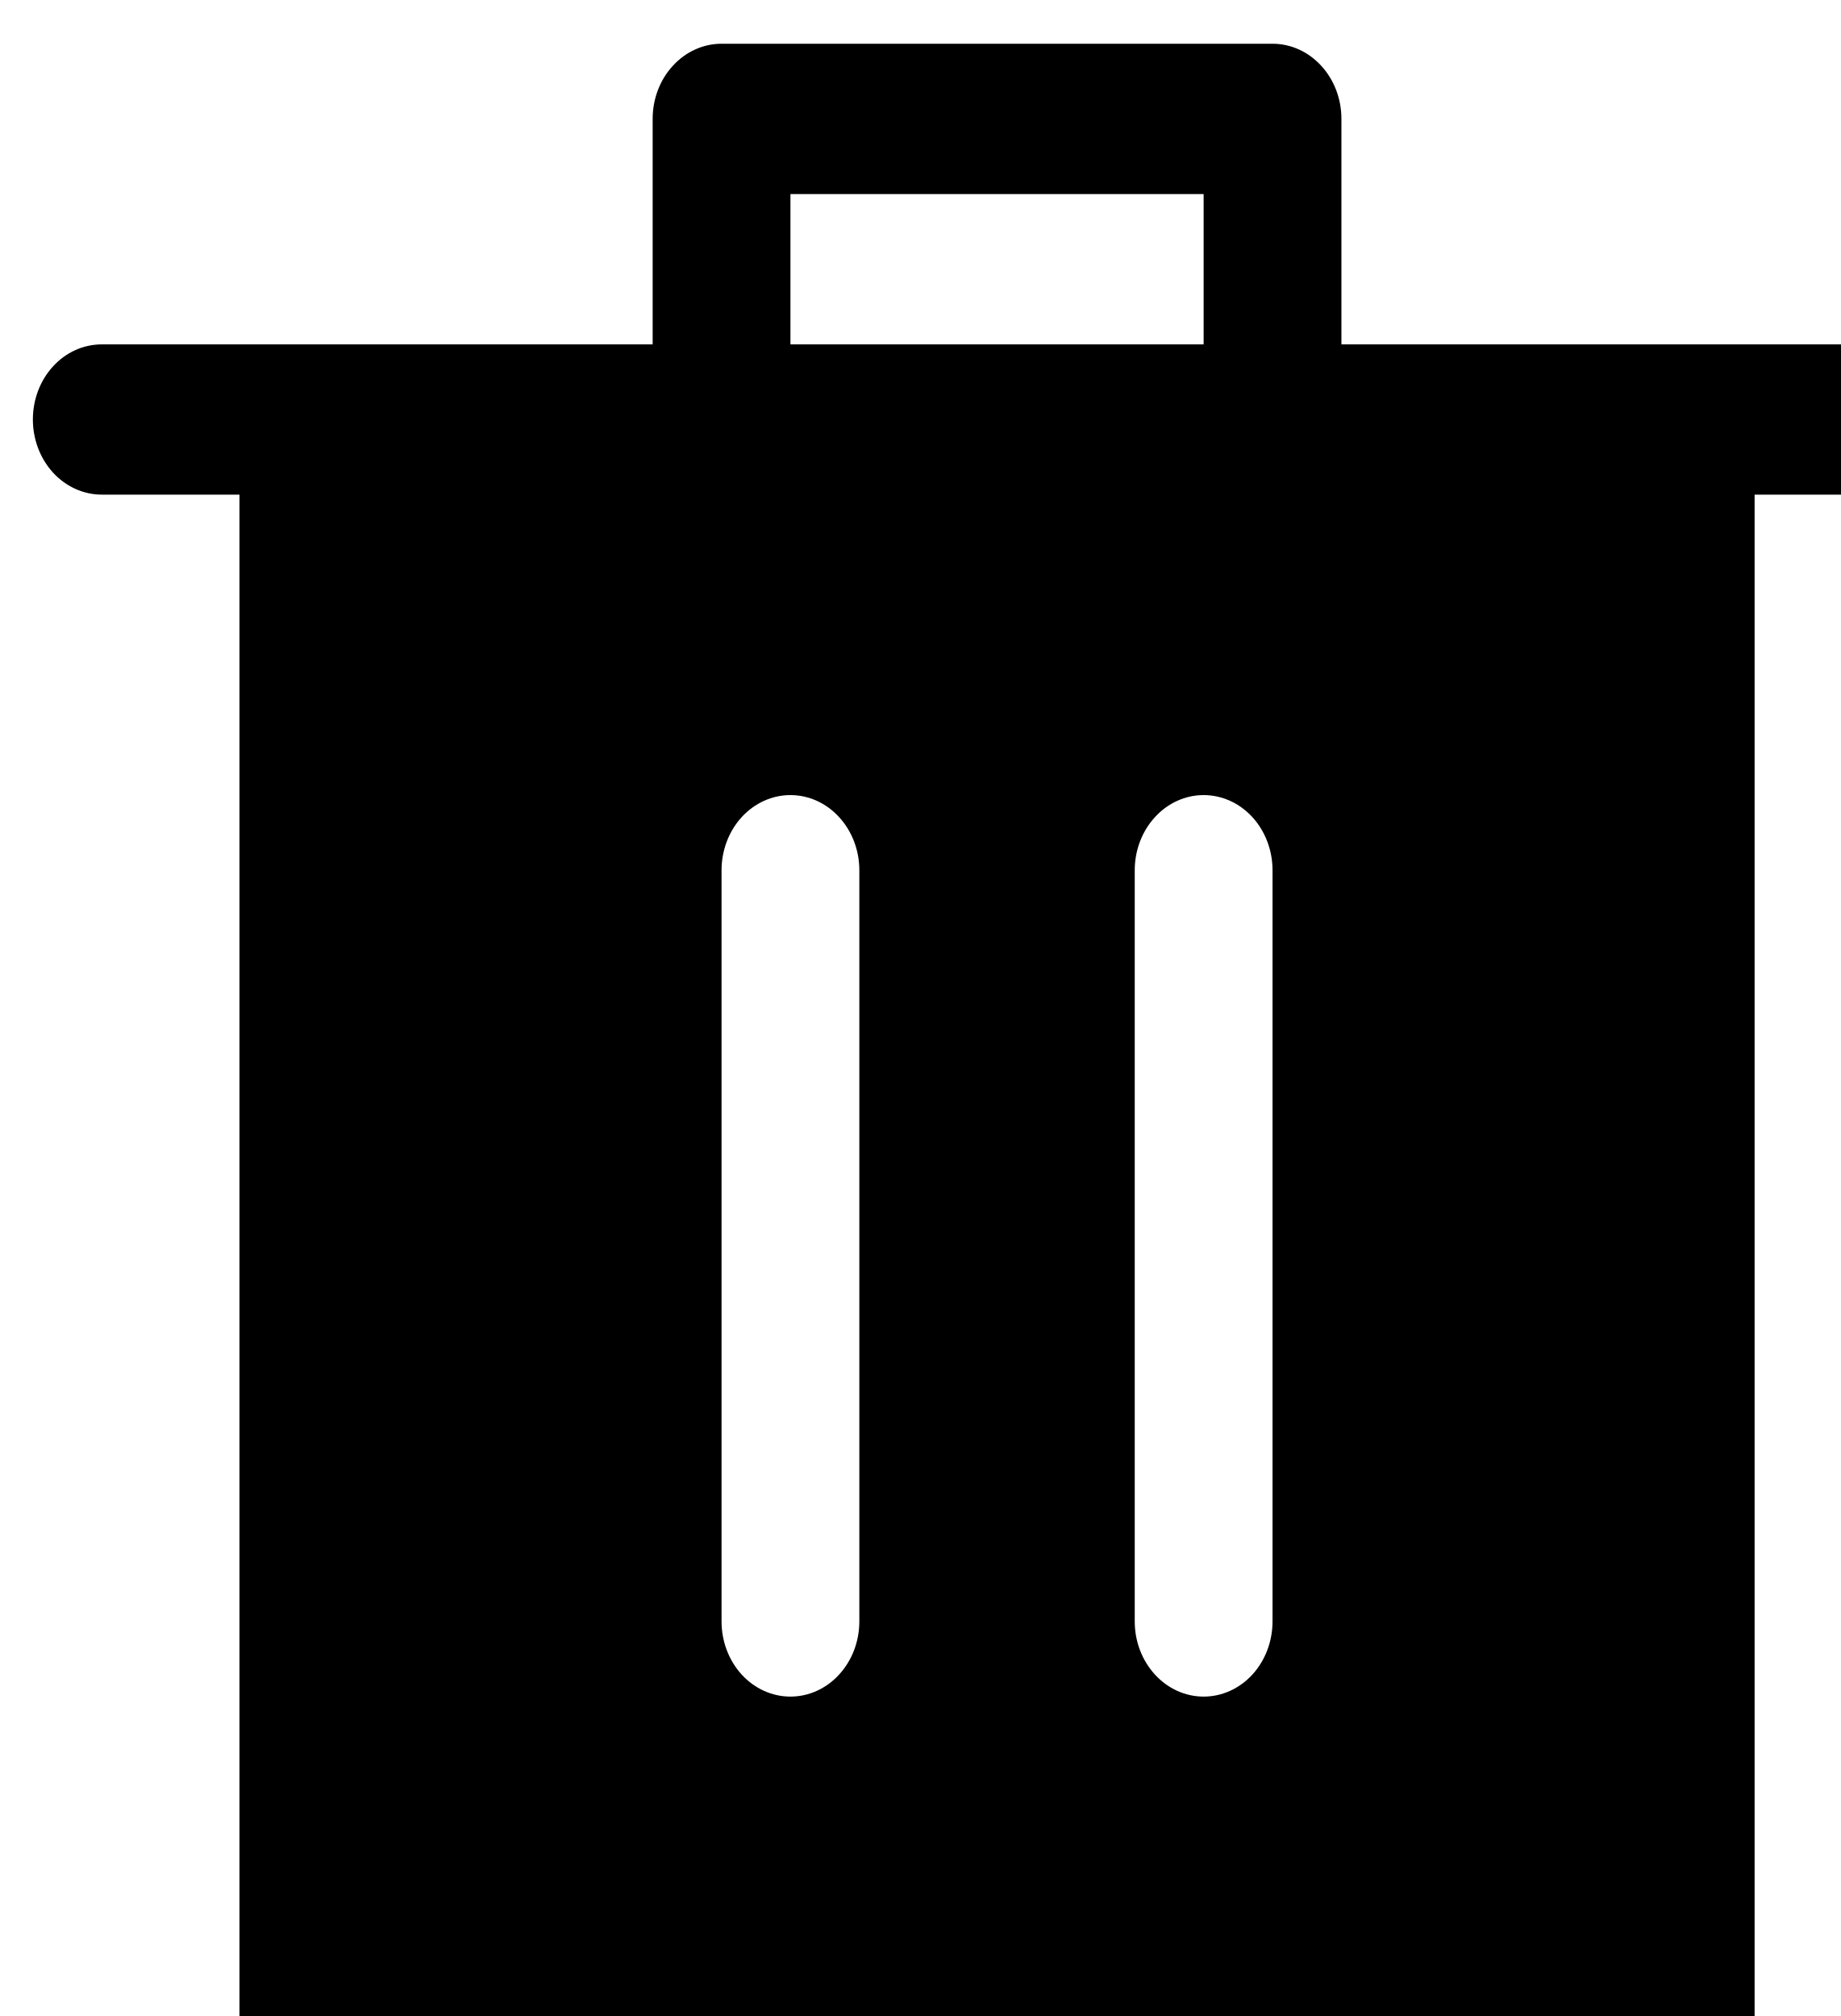
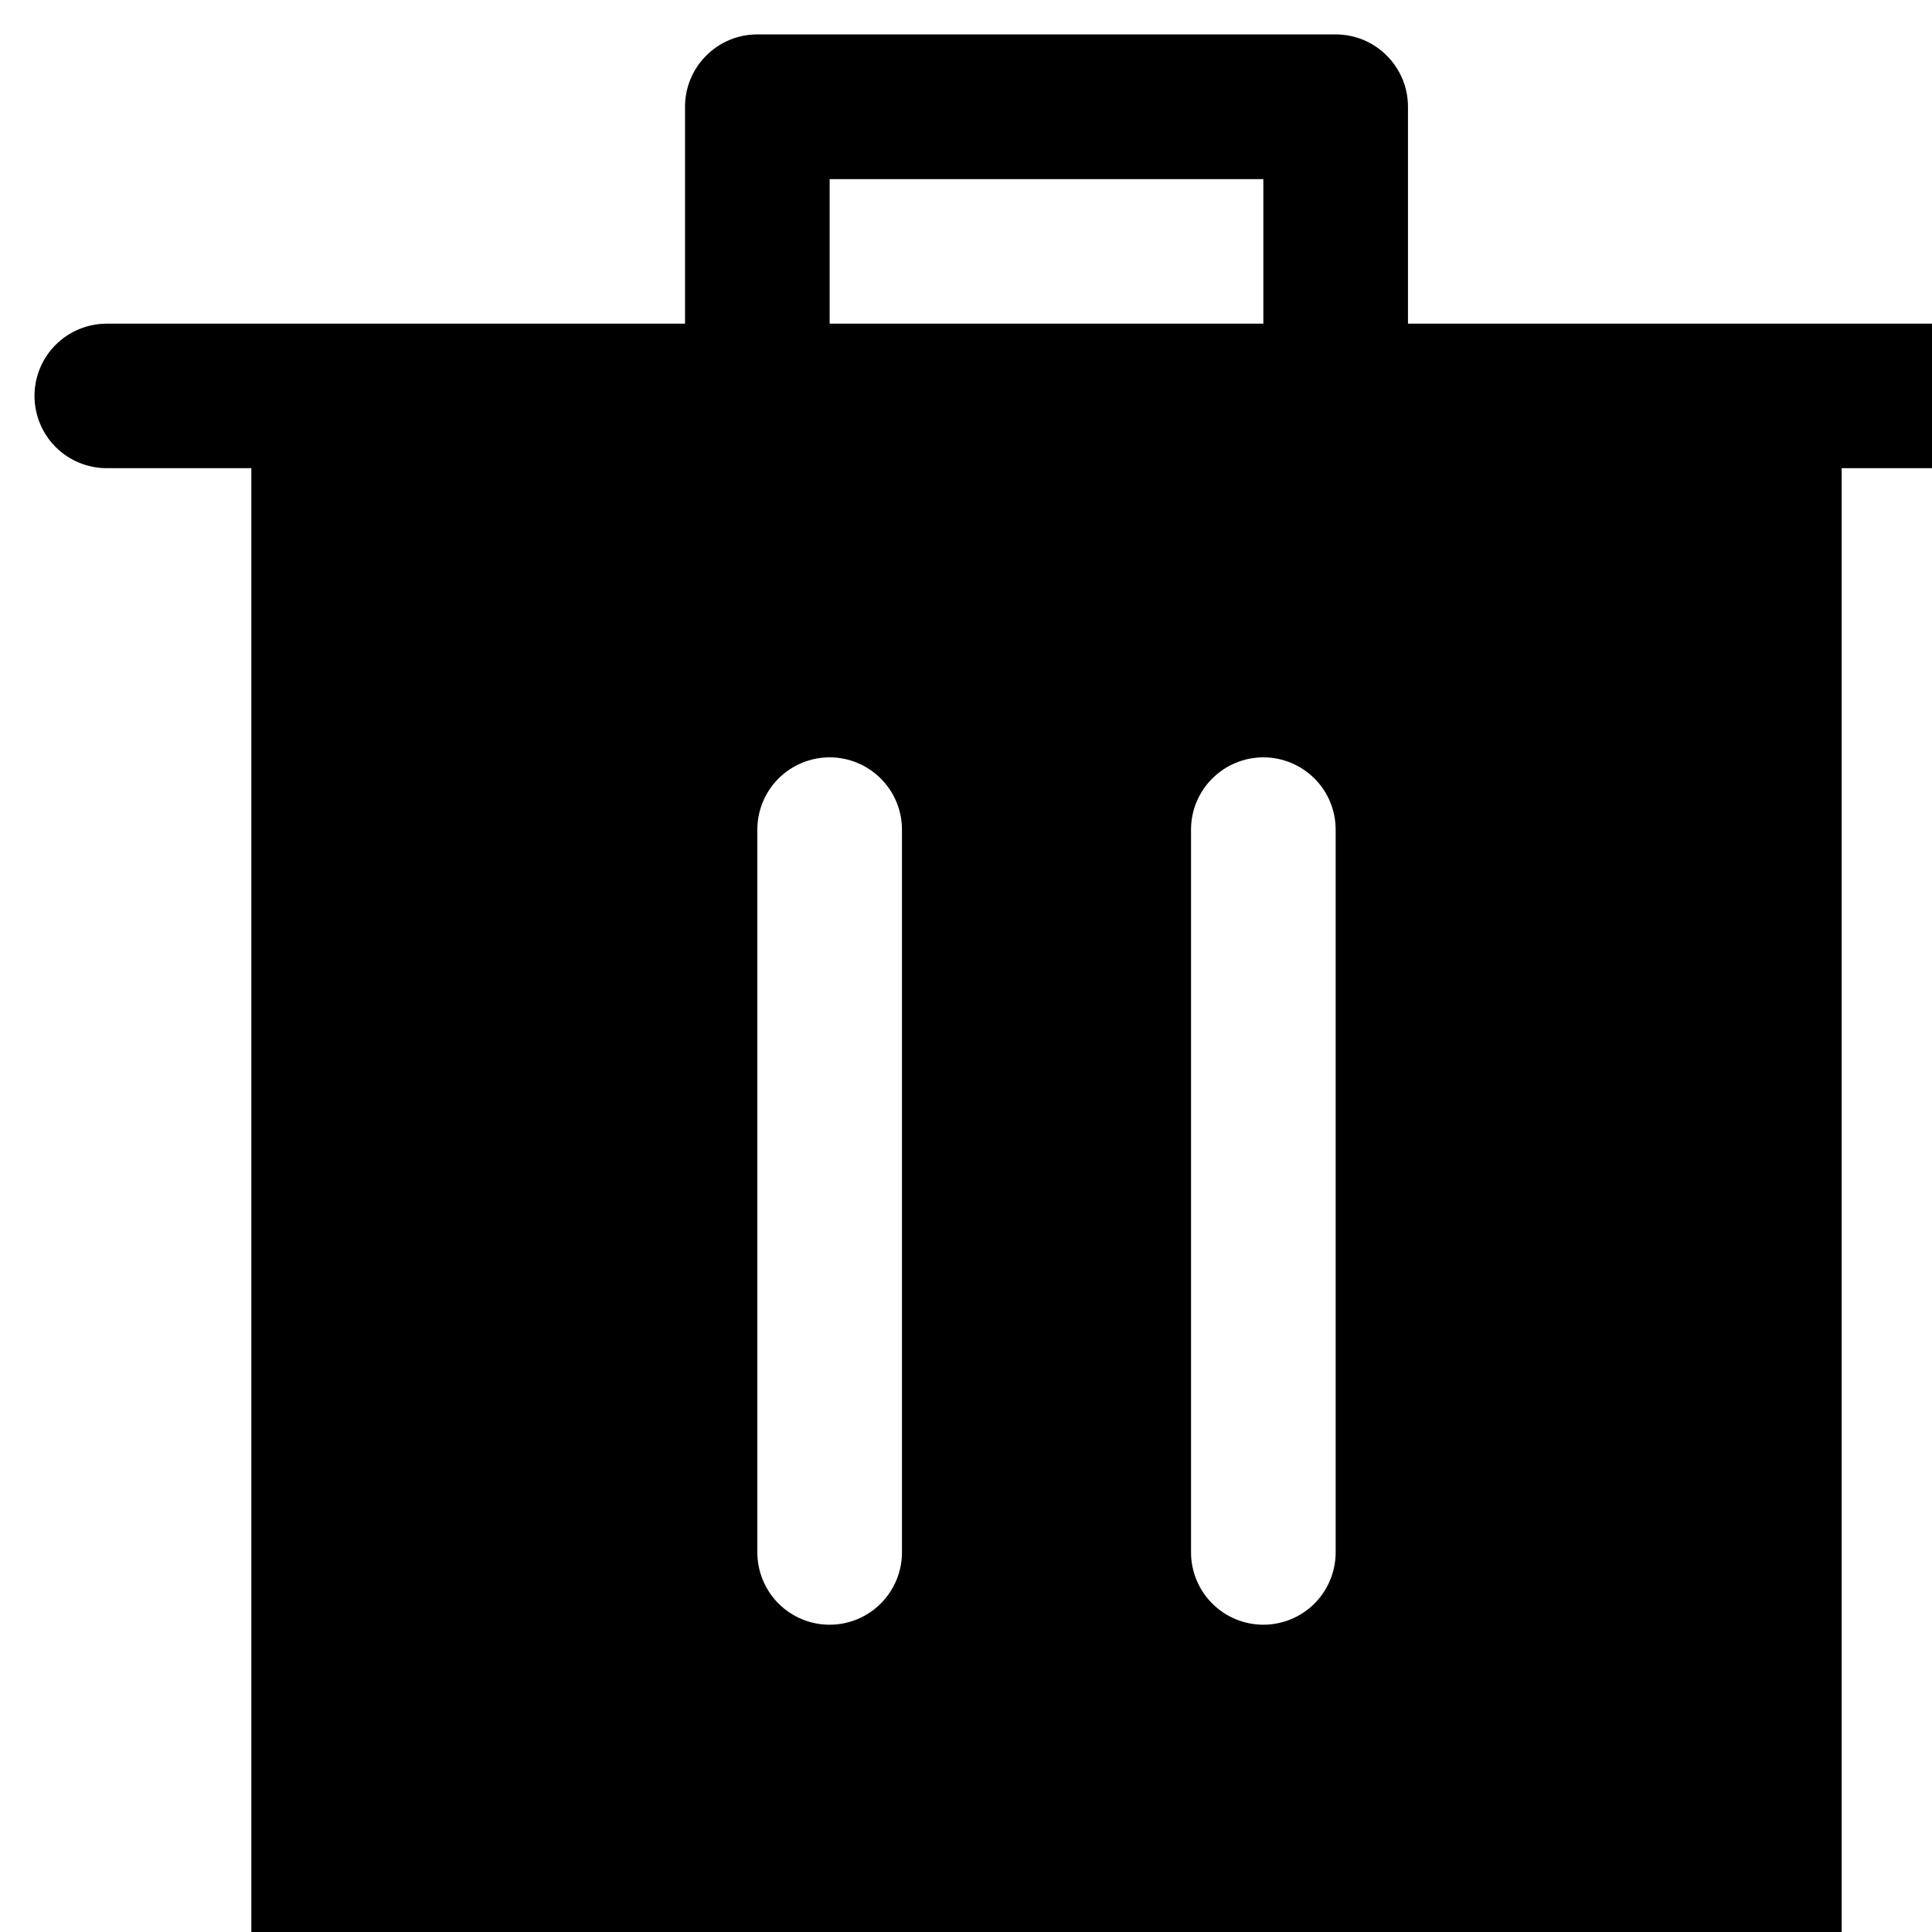
- <svg xmlns="http://www.w3.org/2000/svg" width="21" height="23" viewBox="0 0 21 23" fill="none">
-   <path d="M7.446 3.929V1.356C7.446 1.128 7.529 0.91 7.677 0.75C7.824 0.589 8.024 0.499 8.232 0.499H14.518C14.726 0.499 14.926 0.589 15.073 0.75C15.221 0.91 15.304 1.128 15.304 1.356V3.929H21.589C21.798 3.929 21.997 4.019 22.145 4.18C22.292 4.34 22.375 4.558 22.375 4.786C22.375 5.013 22.292 5.231 22.145 5.392C21.997 5.552 21.798 5.643 21.589 5.643H1.161C0.952 5.643 0.752 5.552 0.605 5.392C0.458 5.231 0.375 5.013 0.375 4.786C0.375 4.558 0.458 4.34 0.605 4.18C0.752 4.019 0.952 3.929 1.161 3.929H7.446ZM9.018 3.929H13.732V2.214H9.018V3.929ZM3.518 24.498C3.309 24.498 3.11 24.408 2.962 24.247C2.815 24.087 2.732 23.869 2.732 23.641V5.643H20.018V23.641C20.018 23.869 19.935 24.087 19.788 24.247C19.64 24.408 19.441 24.498 19.232 24.498H3.518ZM9.018 19.356C9.226 19.356 9.426 19.266 9.573 19.105C9.721 18.944 9.804 18.726 9.804 18.499V9.928C9.804 9.701 9.721 9.483 9.573 9.322C9.426 9.161 9.226 9.071 9.018 9.071C8.809 9.071 8.61 9.161 8.462 9.322C8.315 9.483 8.232 9.701 8.232 9.928V18.499C8.232 18.726 8.315 18.944 8.462 19.105C8.61 19.266 8.809 19.356 9.018 19.356ZM13.732 19.356C13.941 19.356 14.14 19.266 14.288 19.105C14.435 18.944 14.518 18.726 14.518 18.499V9.928C14.518 9.701 14.435 9.483 14.288 9.322C14.14 9.161 13.941 9.071 13.732 9.071C13.524 9.071 13.324 9.161 13.177 9.322C13.029 9.483 12.946 9.701 12.946 9.928V18.499C12.946 18.726 13.029 18.944 13.177 19.105C13.324 19.266 13.524 19.356 13.732 19.356Z" fill="black" />
+ <svg xmlns="http://www.w3.org/2000/svg" width="21" height="21" viewBox="0 0 21 21" fill="none">
+   <path d="M7.446 3.518V1.159C7.446 0.951 7.529 0.751 7.677 0.604C7.824 0.456 8.024 0.374 8.232 0.374H14.518C14.726 0.374 14.926 0.456 15.073 0.604C15.221 0.751 15.304 0.951 15.304 1.159V3.518H21.589C21.798 3.518 21.997 3.601 22.145 3.748C22.292 3.895 22.375 4.095 22.375 4.303C22.375 4.512 22.292 4.712 22.145 4.859C21.997 5.006 21.798 5.089 21.589 5.089H1.161C0.952 5.089 0.752 5.006 0.605 4.859C0.458 4.712 0.375 4.512 0.375 4.303C0.375 4.095 0.458 3.895 0.605 3.748C0.752 3.601 0.952 3.518 1.161 3.518H7.446ZM9.018 3.518H13.732V1.947H9.018V3.518ZM3.518 22.374C3.309 22.374 3.11 22.291 2.962 22.143C2.815 21.996 2.732 21.796 2.732 21.588V5.089H20.018V21.588C20.018 21.796 19.935 21.996 19.788 22.143C19.64 22.291 19.441 22.374 19.232 22.374H3.518ZM9.018 17.66C9.226 17.66 9.426 17.577 9.573 17.43C9.721 17.282 9.804 17.082 9.804 16.874V9.017C9.804 8.809 9.721 8.609 9.573 8.462C9.426 8.315 9.226 8.232 9.018 8.232C8.809 8.232 8.61 8.315 8.462 8.462C8.315 8.609 8.232 8.809 8.232 9.017V16.874C8.232 17.082 8.315 17.282 8.462 17.43C8.61 17.577 8.809 17.66 9.018 17.66ZM13.732 17.66C13.941 17.66 14.14 17.577 14.288 17.43C14.435 17.282 14.518 17.082 14.518 16.874V9.017C14.518 8.809 14.435 8.609 14.288 8.462C14.14 8.315 13.941 8.232 13.732 8.232C13.524 8.232 13.324 8.315 13.177 8.462C13.029 8.609 12.946 8.809 12.946 9.017V16.874C12.946 17.082 13.029 17.282 13.177 17.43C13.324 17.577 13.524 17.66 13.732 17.66Z" fill="black" />
</svg>
